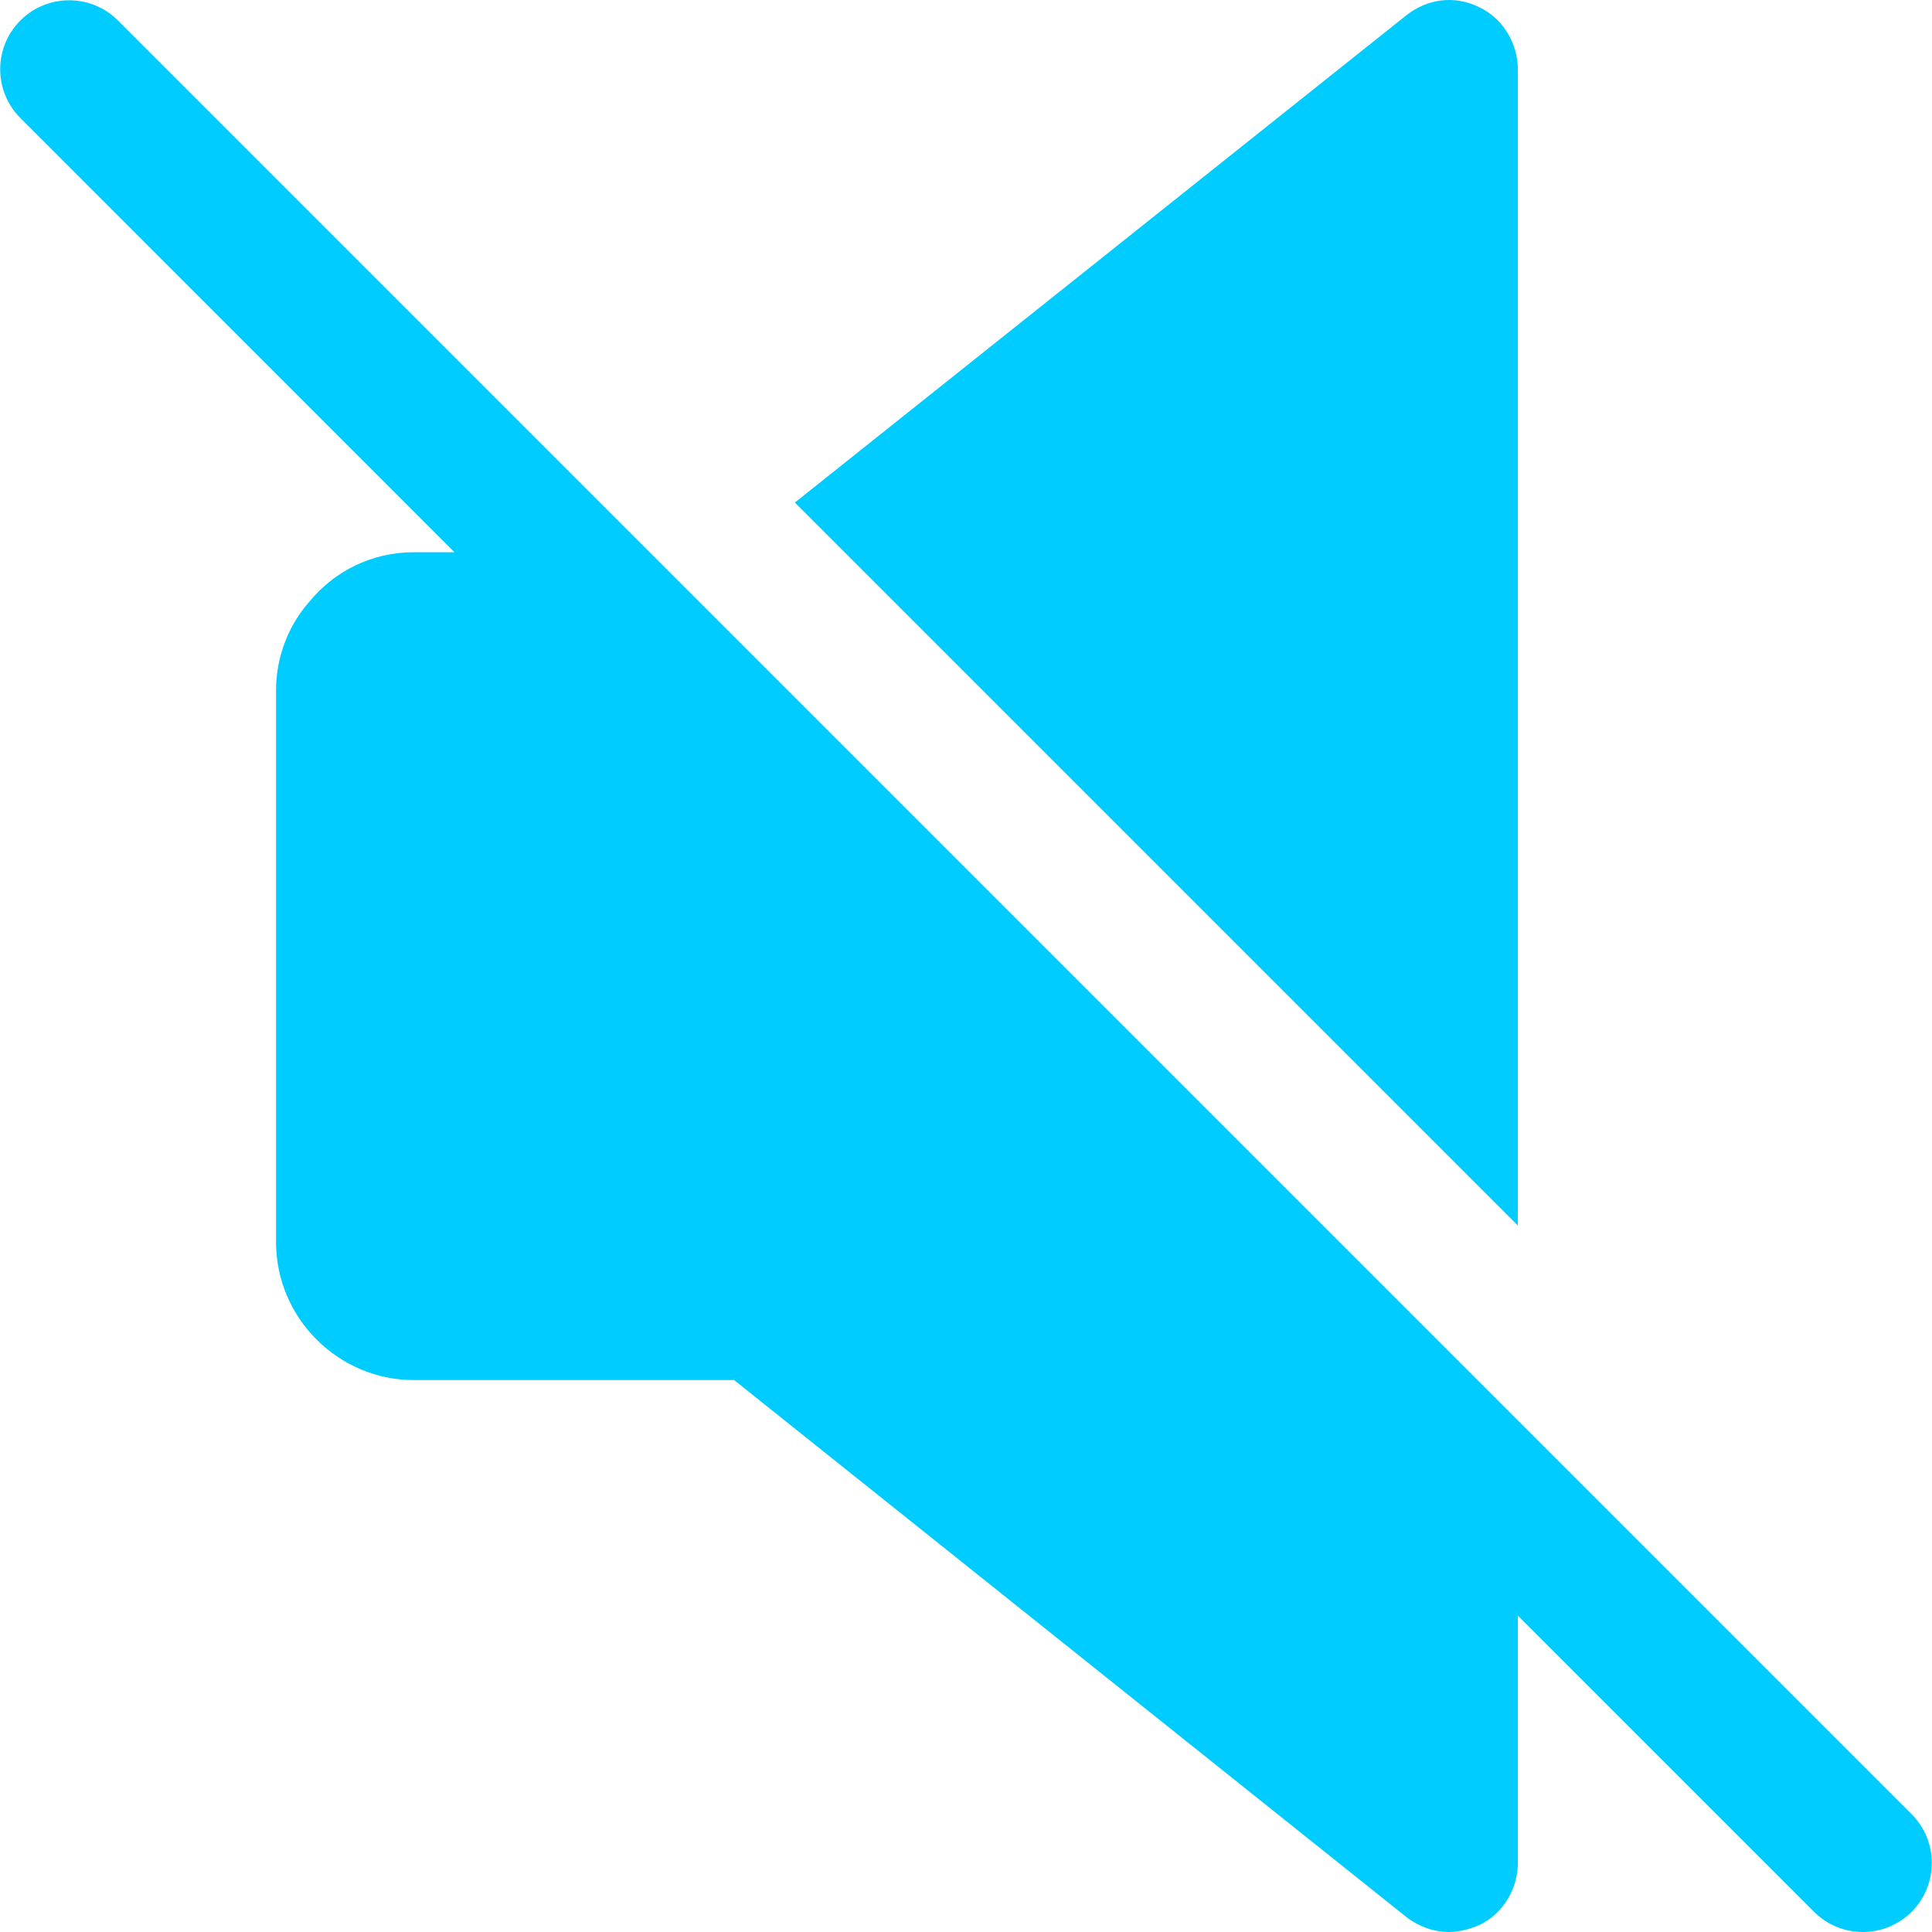
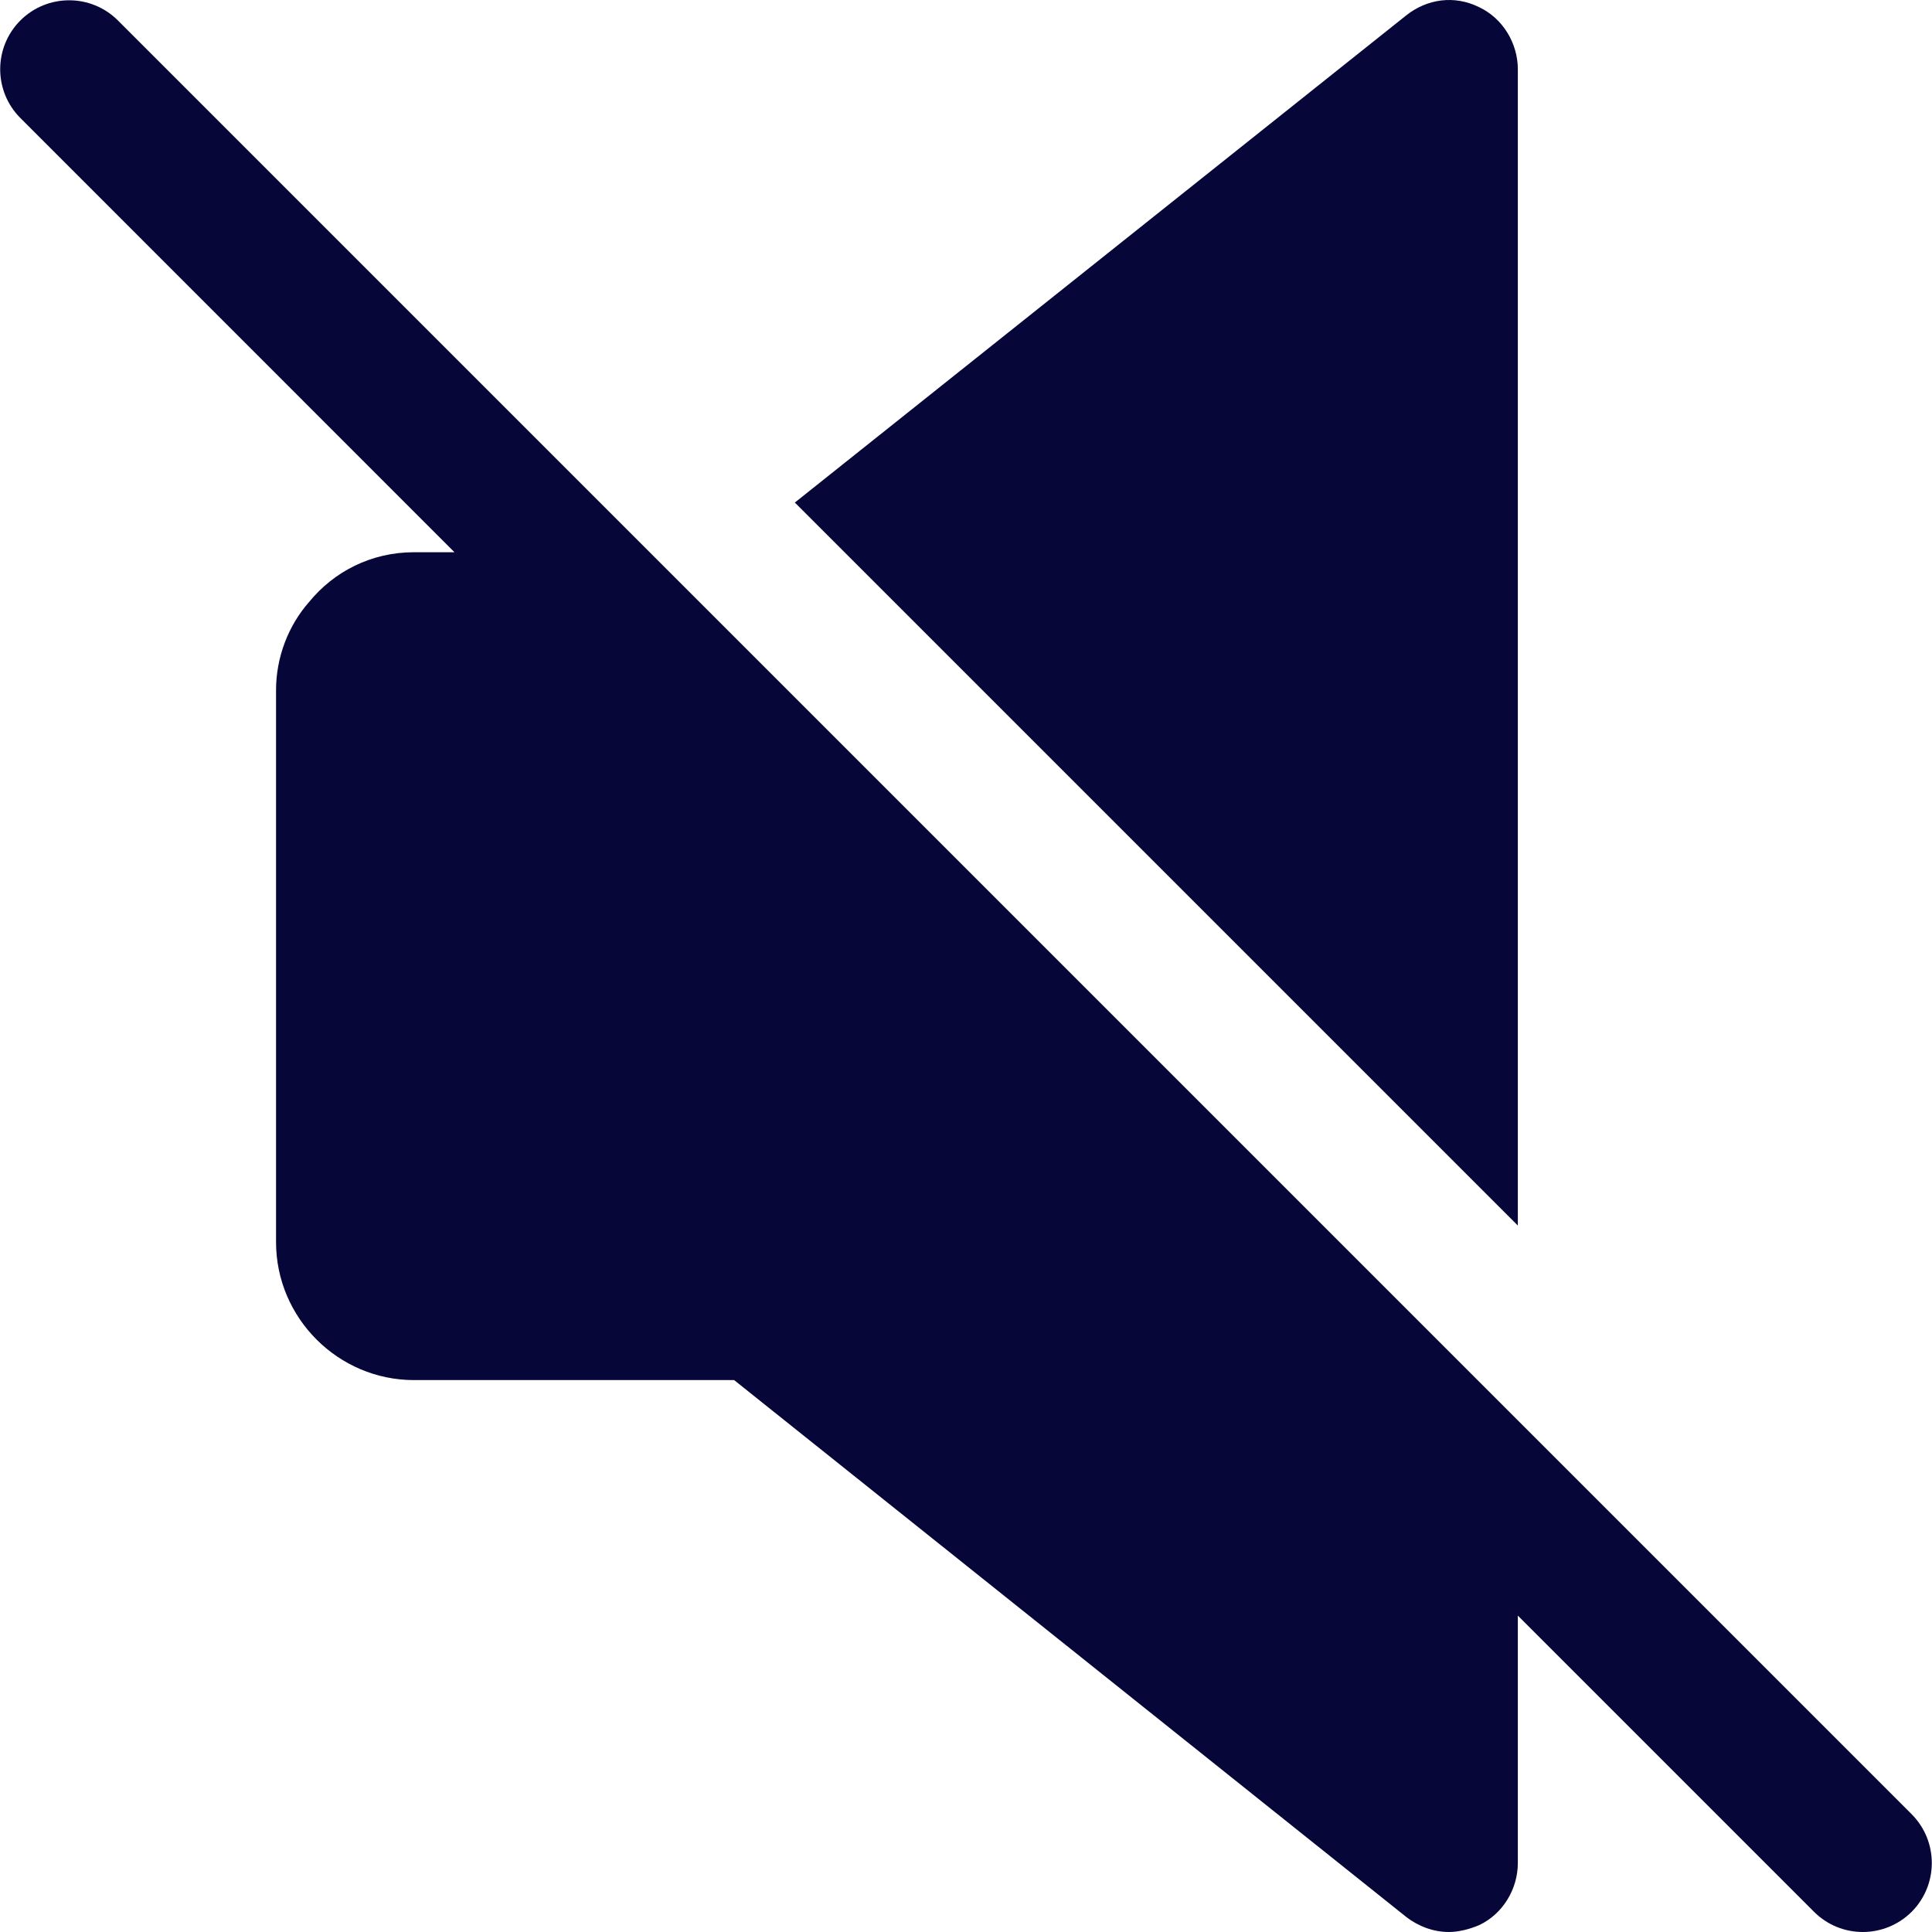
<svg xmlns="http://www.w3.org/2000/svg" xml:space="preserve" style="enable-background:new 0 0 448.075 448.075;" viewBox="0 0 448.075 448.075" y="0px" x="0px" id="Capa_1" version="1.1">
  <defs id="defs39" />
-   <path style="fill:#00ccff;fill-opacity:1" id="path2" d="M352.021,16.075c0-6.08-3.52-11.84-8.96-14.4c-5.76-2.88-12.16-1.92-16.96,1.92l-141.76,112.96l167.68,167.68V16.075z" />
-   <path style="fill:#00ccff;fill-opacity:1" id="path4" d="M443.349,420.747l-416-416c-6.24-6.24-16.384-6.24-22.624,0s-6.24,16.384,0,22.624l100.672,100.704h-9.376  c-9.92,0-18.56,4.48-24.32,11.52c-4.8,5.44-7.68,12.8-7.68,20.48v128c0,17.6,14.4,32,32,32h74.24l155.84,124.48  c2.88,2.24,6.4,3.52,9.92,3.52c2.24,0,4.8-0.64,7.04-1.6c5.44-2.56,8.96-8.32,8.96-14.4v-57.376l68.672,68.672  c3.136,3.136,7.232,4.704,11.328,4.704s8.192-1.568,11.328-4.672C449.589,437.131,449.589,427.019,443.349,420.747z" />
+   <path style="fill:rgb(6, 6, 56);fill-opacity:1" id="path2" d="M352.021,16.075c0-6.08-3.52-11.84-8.96-14.4c-5.76-2.88-12.16-1.92-16.96,1.92l-141.76,112.96l167.68,167.68V16.075z" />
+   <path style="fill:rgb(6, 6, 56);fill-opacity:1" id="path4" d="M443.349,420.747l-416-416c-6.24-6.24-16.384-6.24-22.624,0s-6.24,16.384,0,22.624l100.672,100.704h-9.376  c-9.92,0-18.56,4.48-24.32,11.52c-4.8,5.44-7.68,12.8-7.68,20.48v128c0,17.6,14.4,32,32,32h74.24l155.84,124.48  c2.88,2.24,6.4,3.52,9.92,3.52c2.24,0,4.8-0.64,7.04-1.6c5.44-2.56,8.96-8.32,8.96-14.4v-57.376l68.672,68.672  c3.136,3.136,7.232,4.704,11.328,4.704s8.192-1.568,11.328-4.672C449.589,437.131,449.589,427.019,443.349,420.747z" />
  <g id="g6">
</g>
  <g id="g8">
</g>
  <g id="g10">
</g>
  <g id="g12">
</g>
  <g id="g14">
</g>
  <g id="g16">
</g>
  <g id="g18">
</g>
  <g id="g20">
</g>
  <g id="g22">
</g>
  <g id="g24">
</g>
  <g id="g26">
</g>
  <g id="g28">
</g>
  <g id="g30">
</g>
  <g id="g32">
</g>
  <g id="g34">
</g>
</svg>
